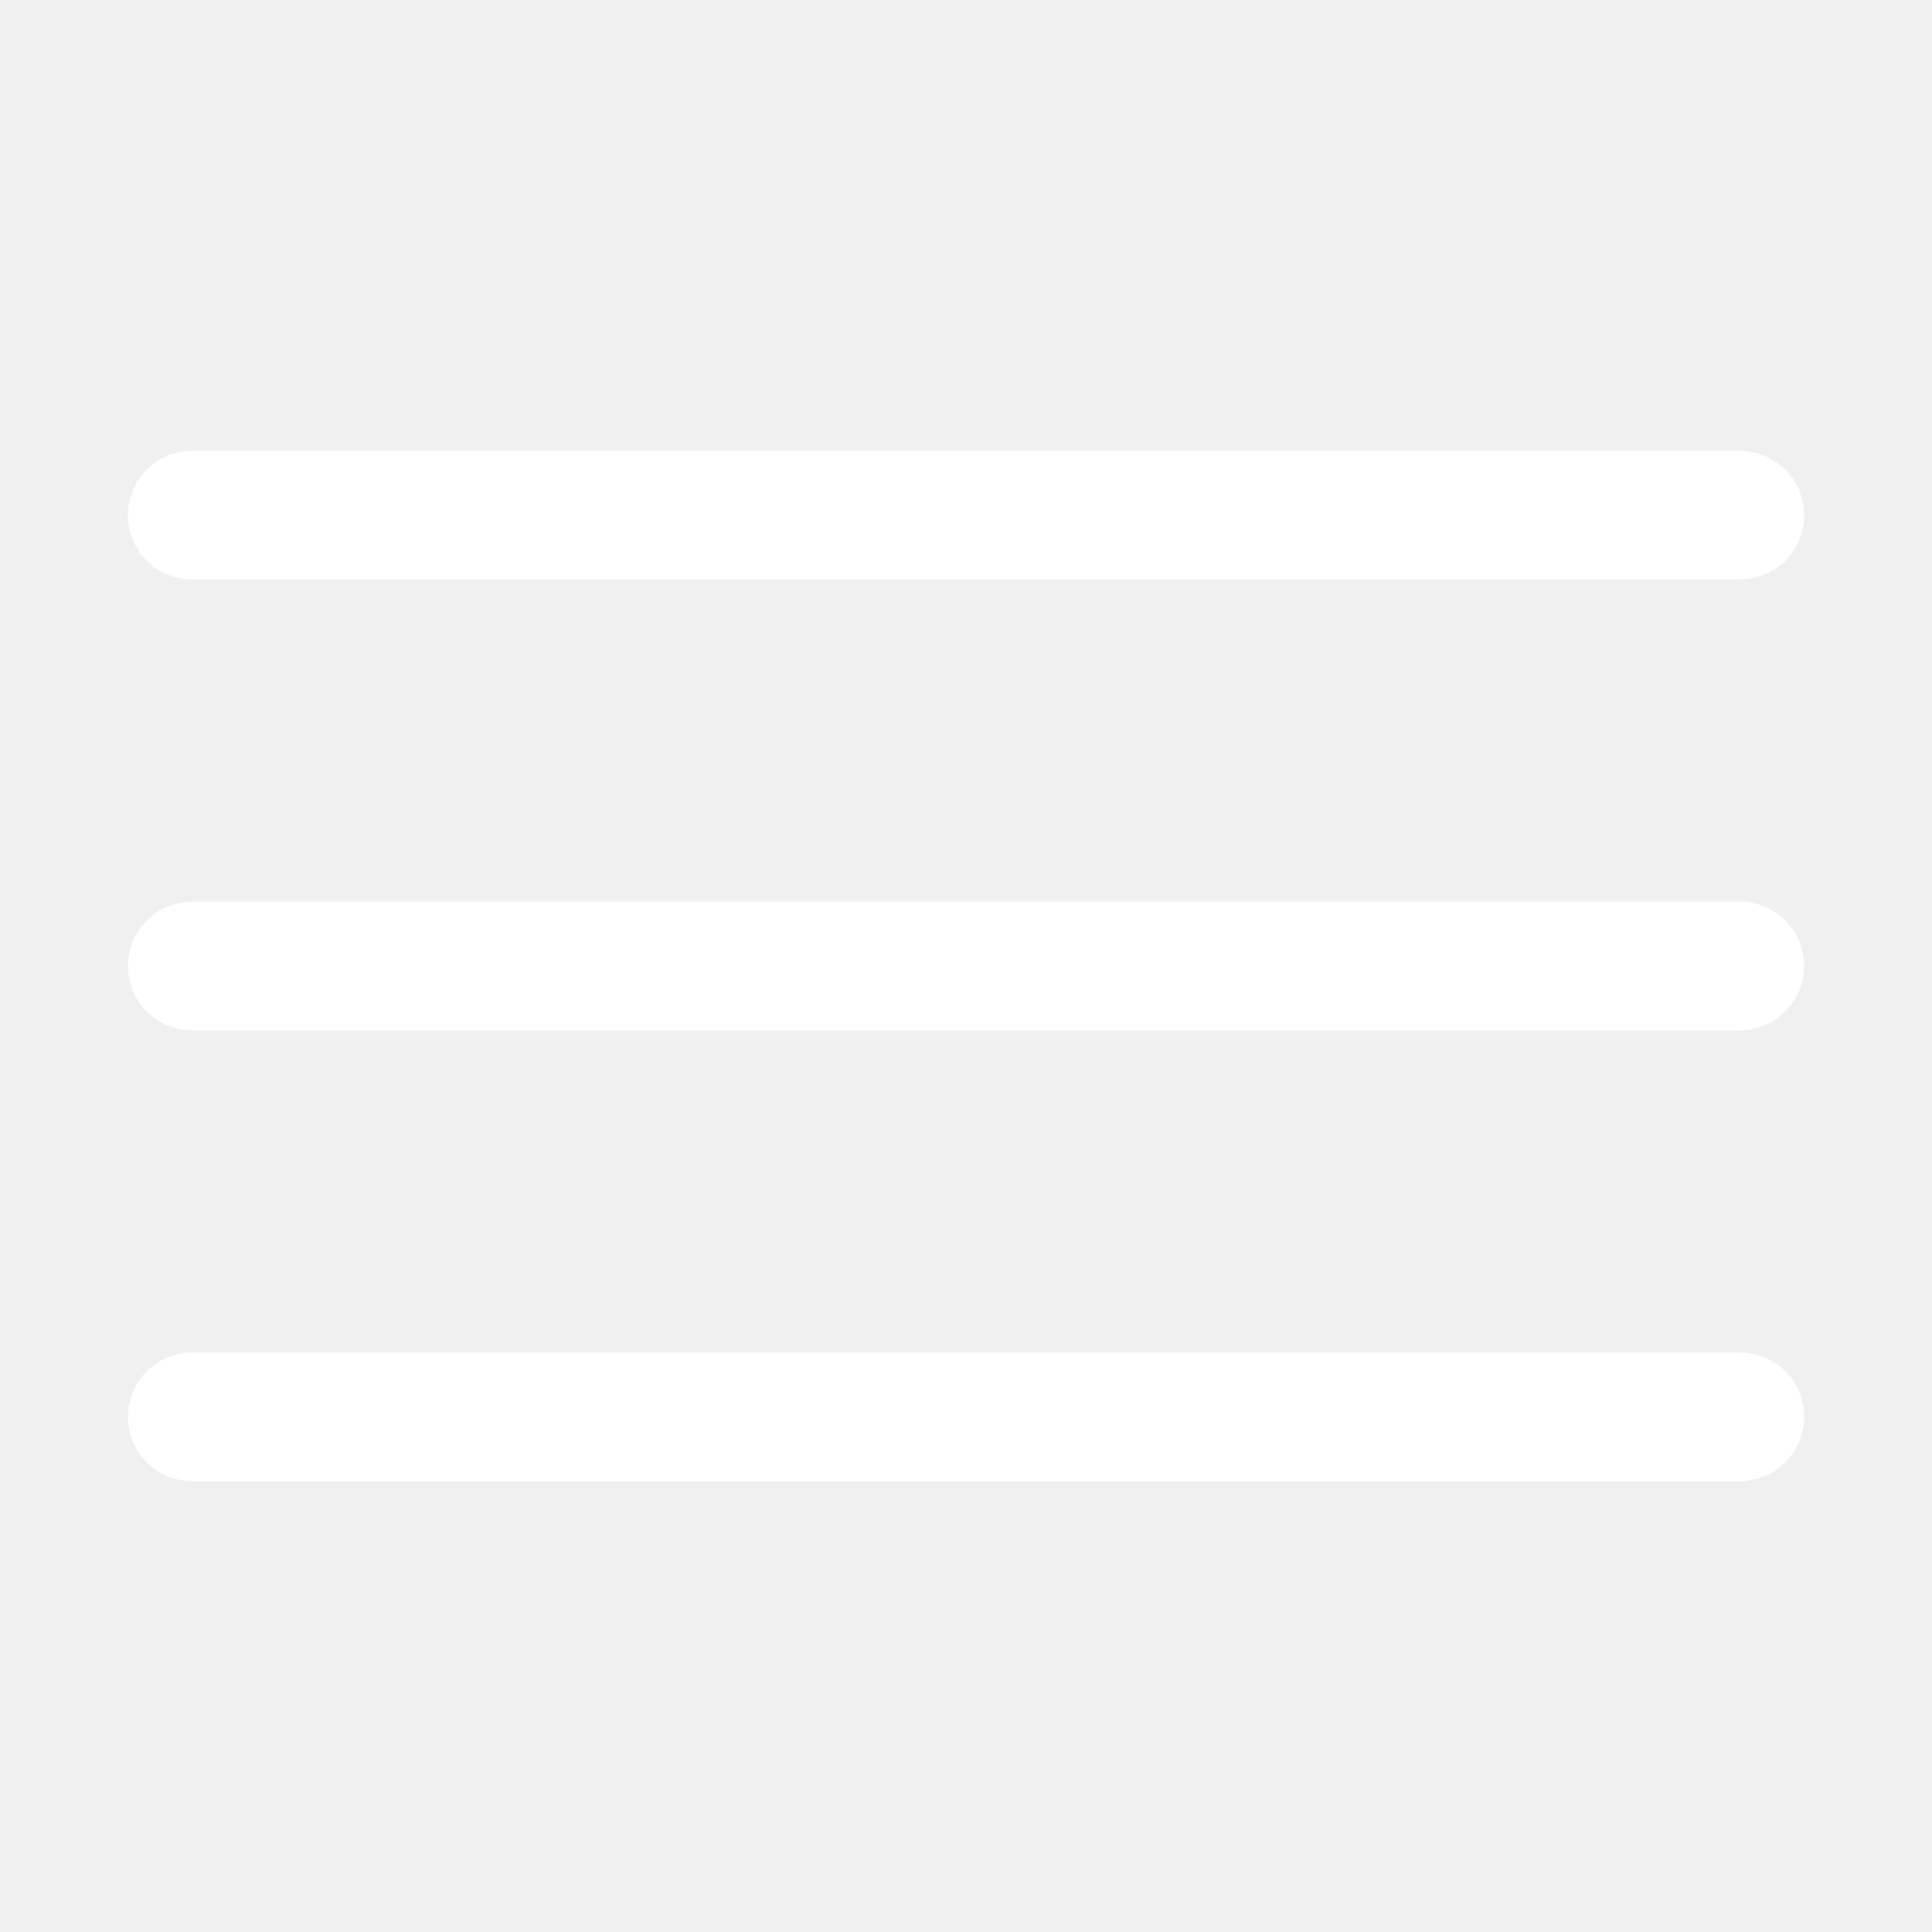
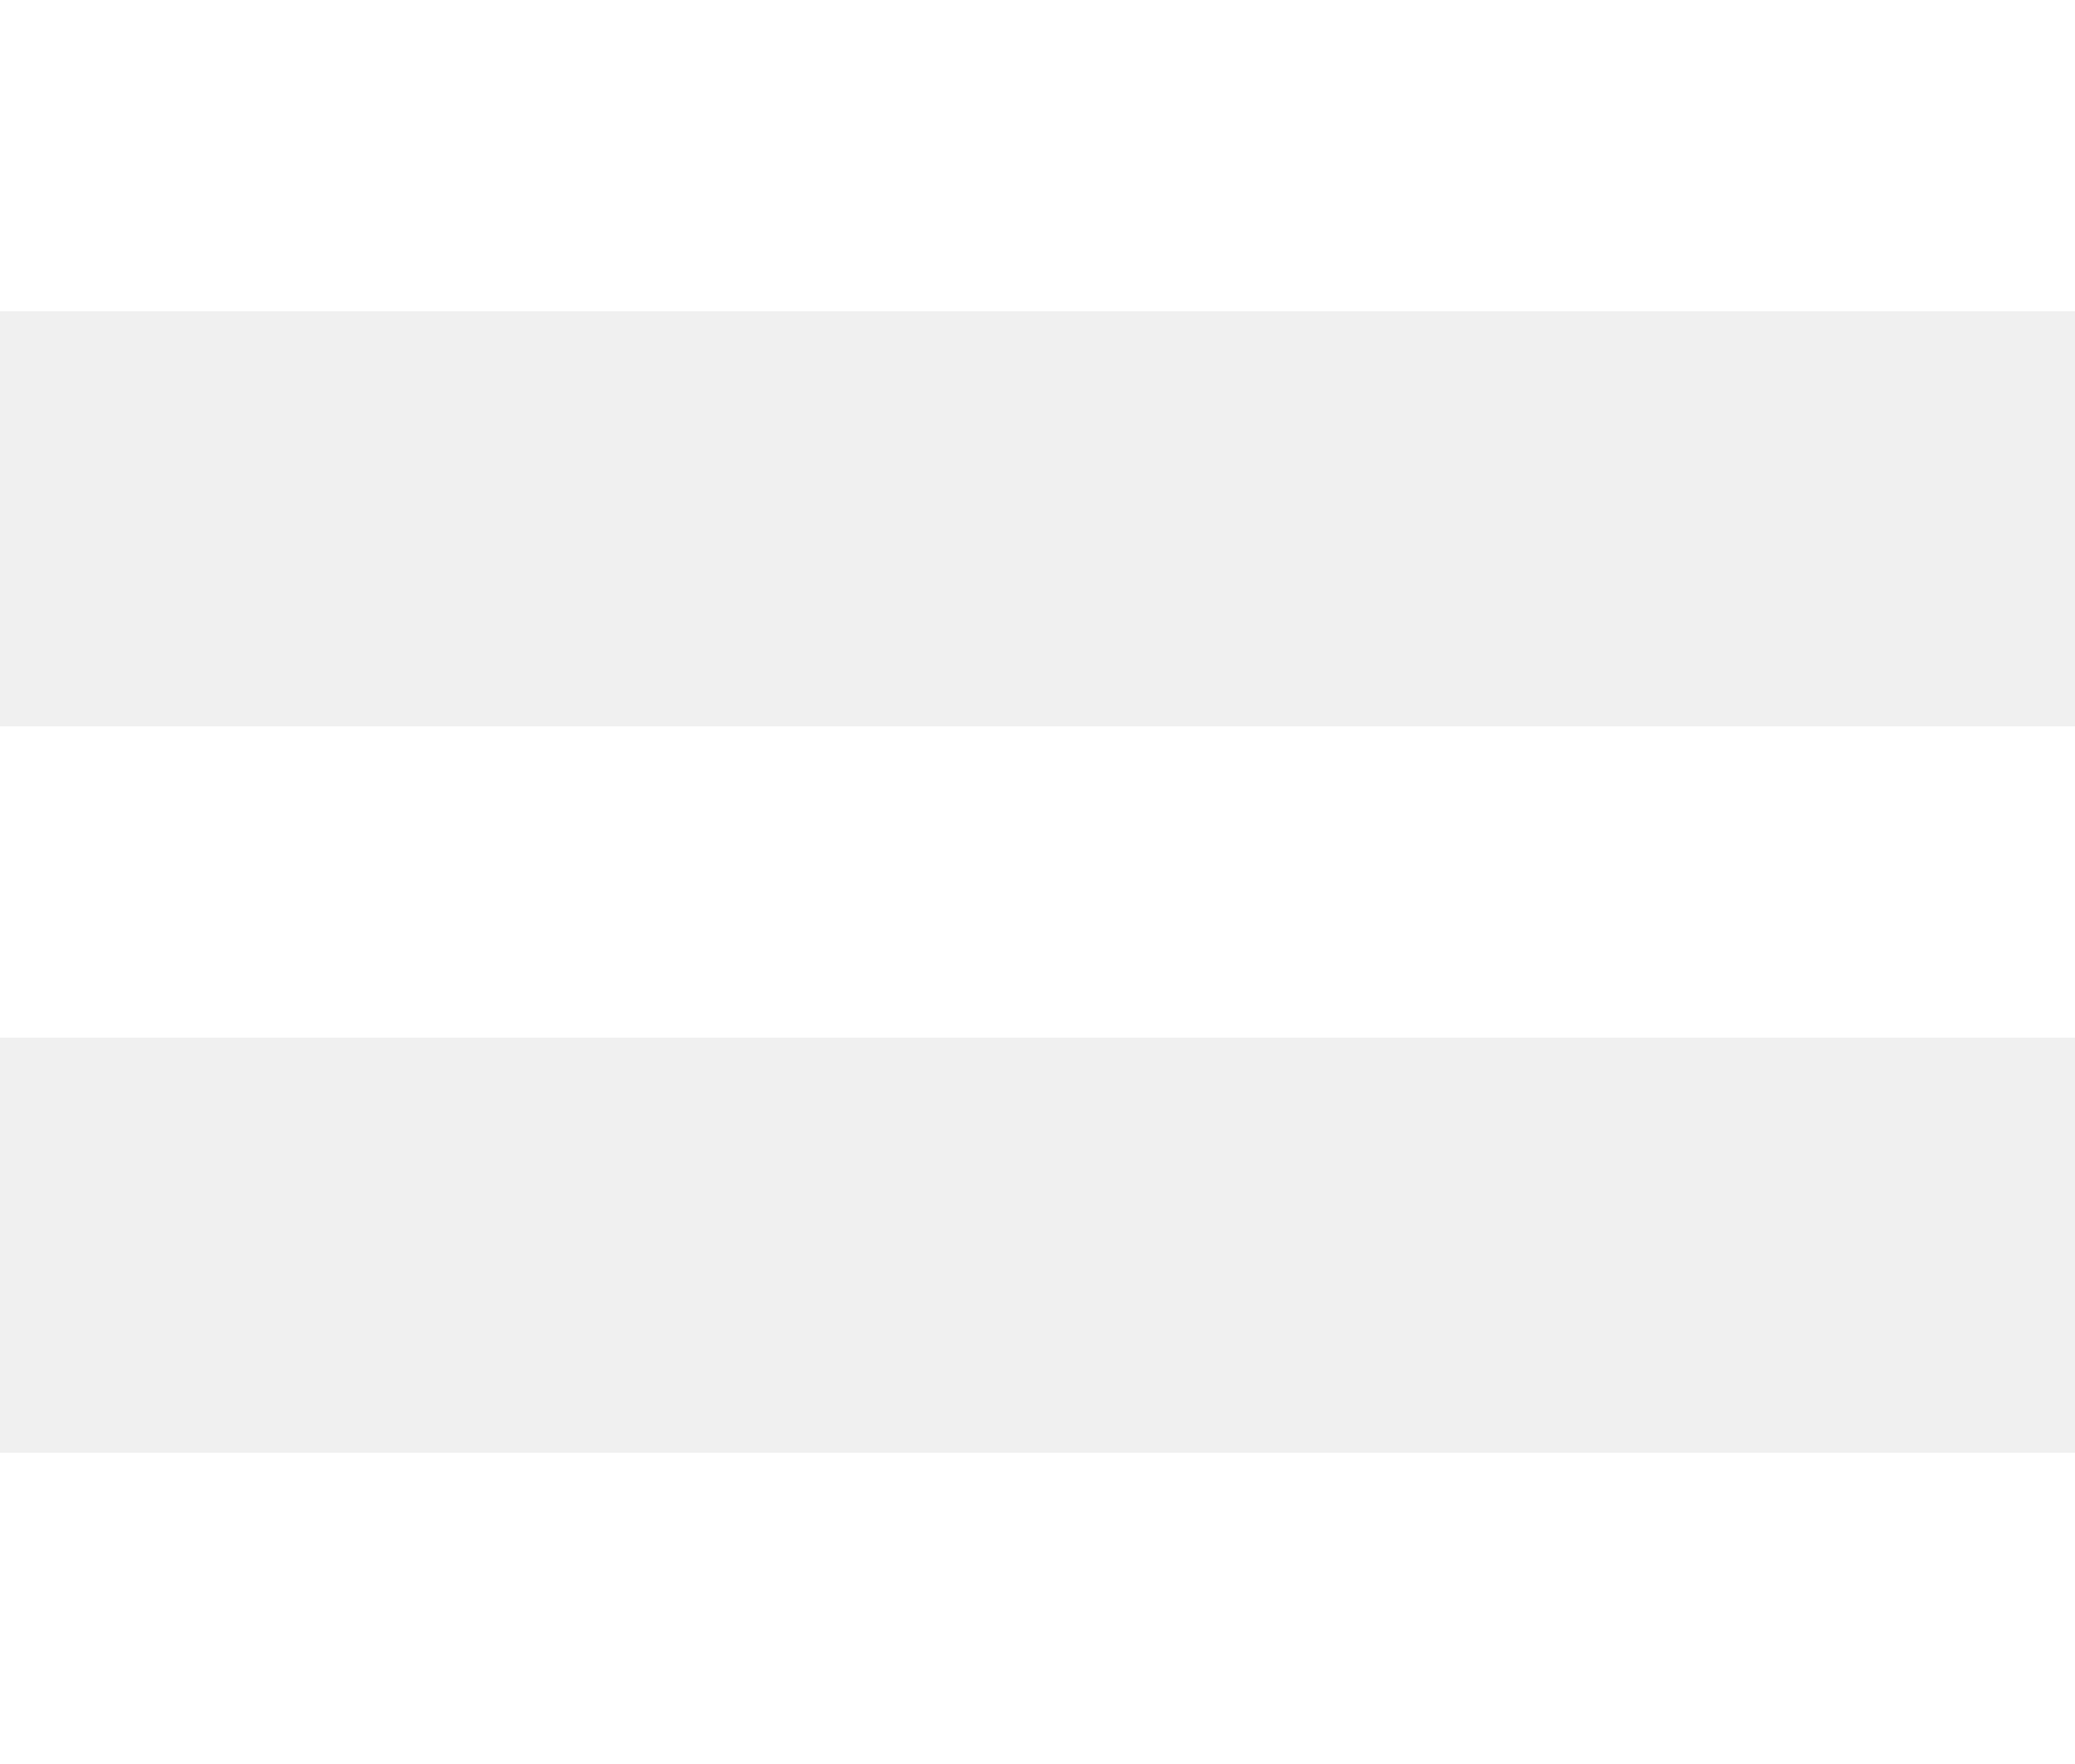
- <svg xmlns="http://www.w3.org/2000/svg" width="30pt" height="30pt" viewBox="0 0 30 30" version="1.1">
-   <g id="surface631096">
-     <path style=" stroke:none;fill-rule:nonzero;fill:rgb(100%,100%,100%);fill-opacity:1;" d="M 3 7 C 2.641 6.996 2.305 7.184 2.121 7.496 C 1.941 7.809 1.941 8.191 2.121 8.504 C 2.305 8.816 2.641 9.004 3 9 L 27 9 C 27.359 9.004 27.695 8.816 27.879 8.504 C 28.059 8.191 28.059 7.809 27.879 7.496 C 27.695 7.184 27.359 6.996 27 7 Z M 3 14 C 2.641 13.996 2.305 14.184 2.121 14.496 C 1.941 14.809 1.941 15.191 2.121 15.504 C 2.305 15.816 2.641 16.004 3 16 L 27 16 C 27.359 16.004 27.695 15.816 27.879 15.504 C 28.059 15.191 28.059 14.809 27.879 14.496 C 27.695 14.184 27.359 13.996 27 14 Z M 3 21 C 2.641 20.996 2.305 21.184 2.121 21.496 C 1.941 21.809 1.941 22.191 2.121 22.504 C 2.305 22.816 2.641 23.004 3 23 L 27 23 C 27.359 23.004 27.695 22.816 27.879 22.504 C 28.059 22.191 28.059 21.809 27.879 21.496 C 27.695 21.184 27.359 20.996 27 21 Z M 3 21 " />
-   </g>
+ <svg xmlns="http://www.w3.org/2000/svg" width="40" height="34" viewBox="0 0 40 34">
+   <path id="меню_копия" data-name="меню копия" d="M1850,71V65h40v6Zm0-14V51h40v6Zm0-14V37h40v6Z" transform="translate(-1850 -37)" fill="#fff" />
</svg>
